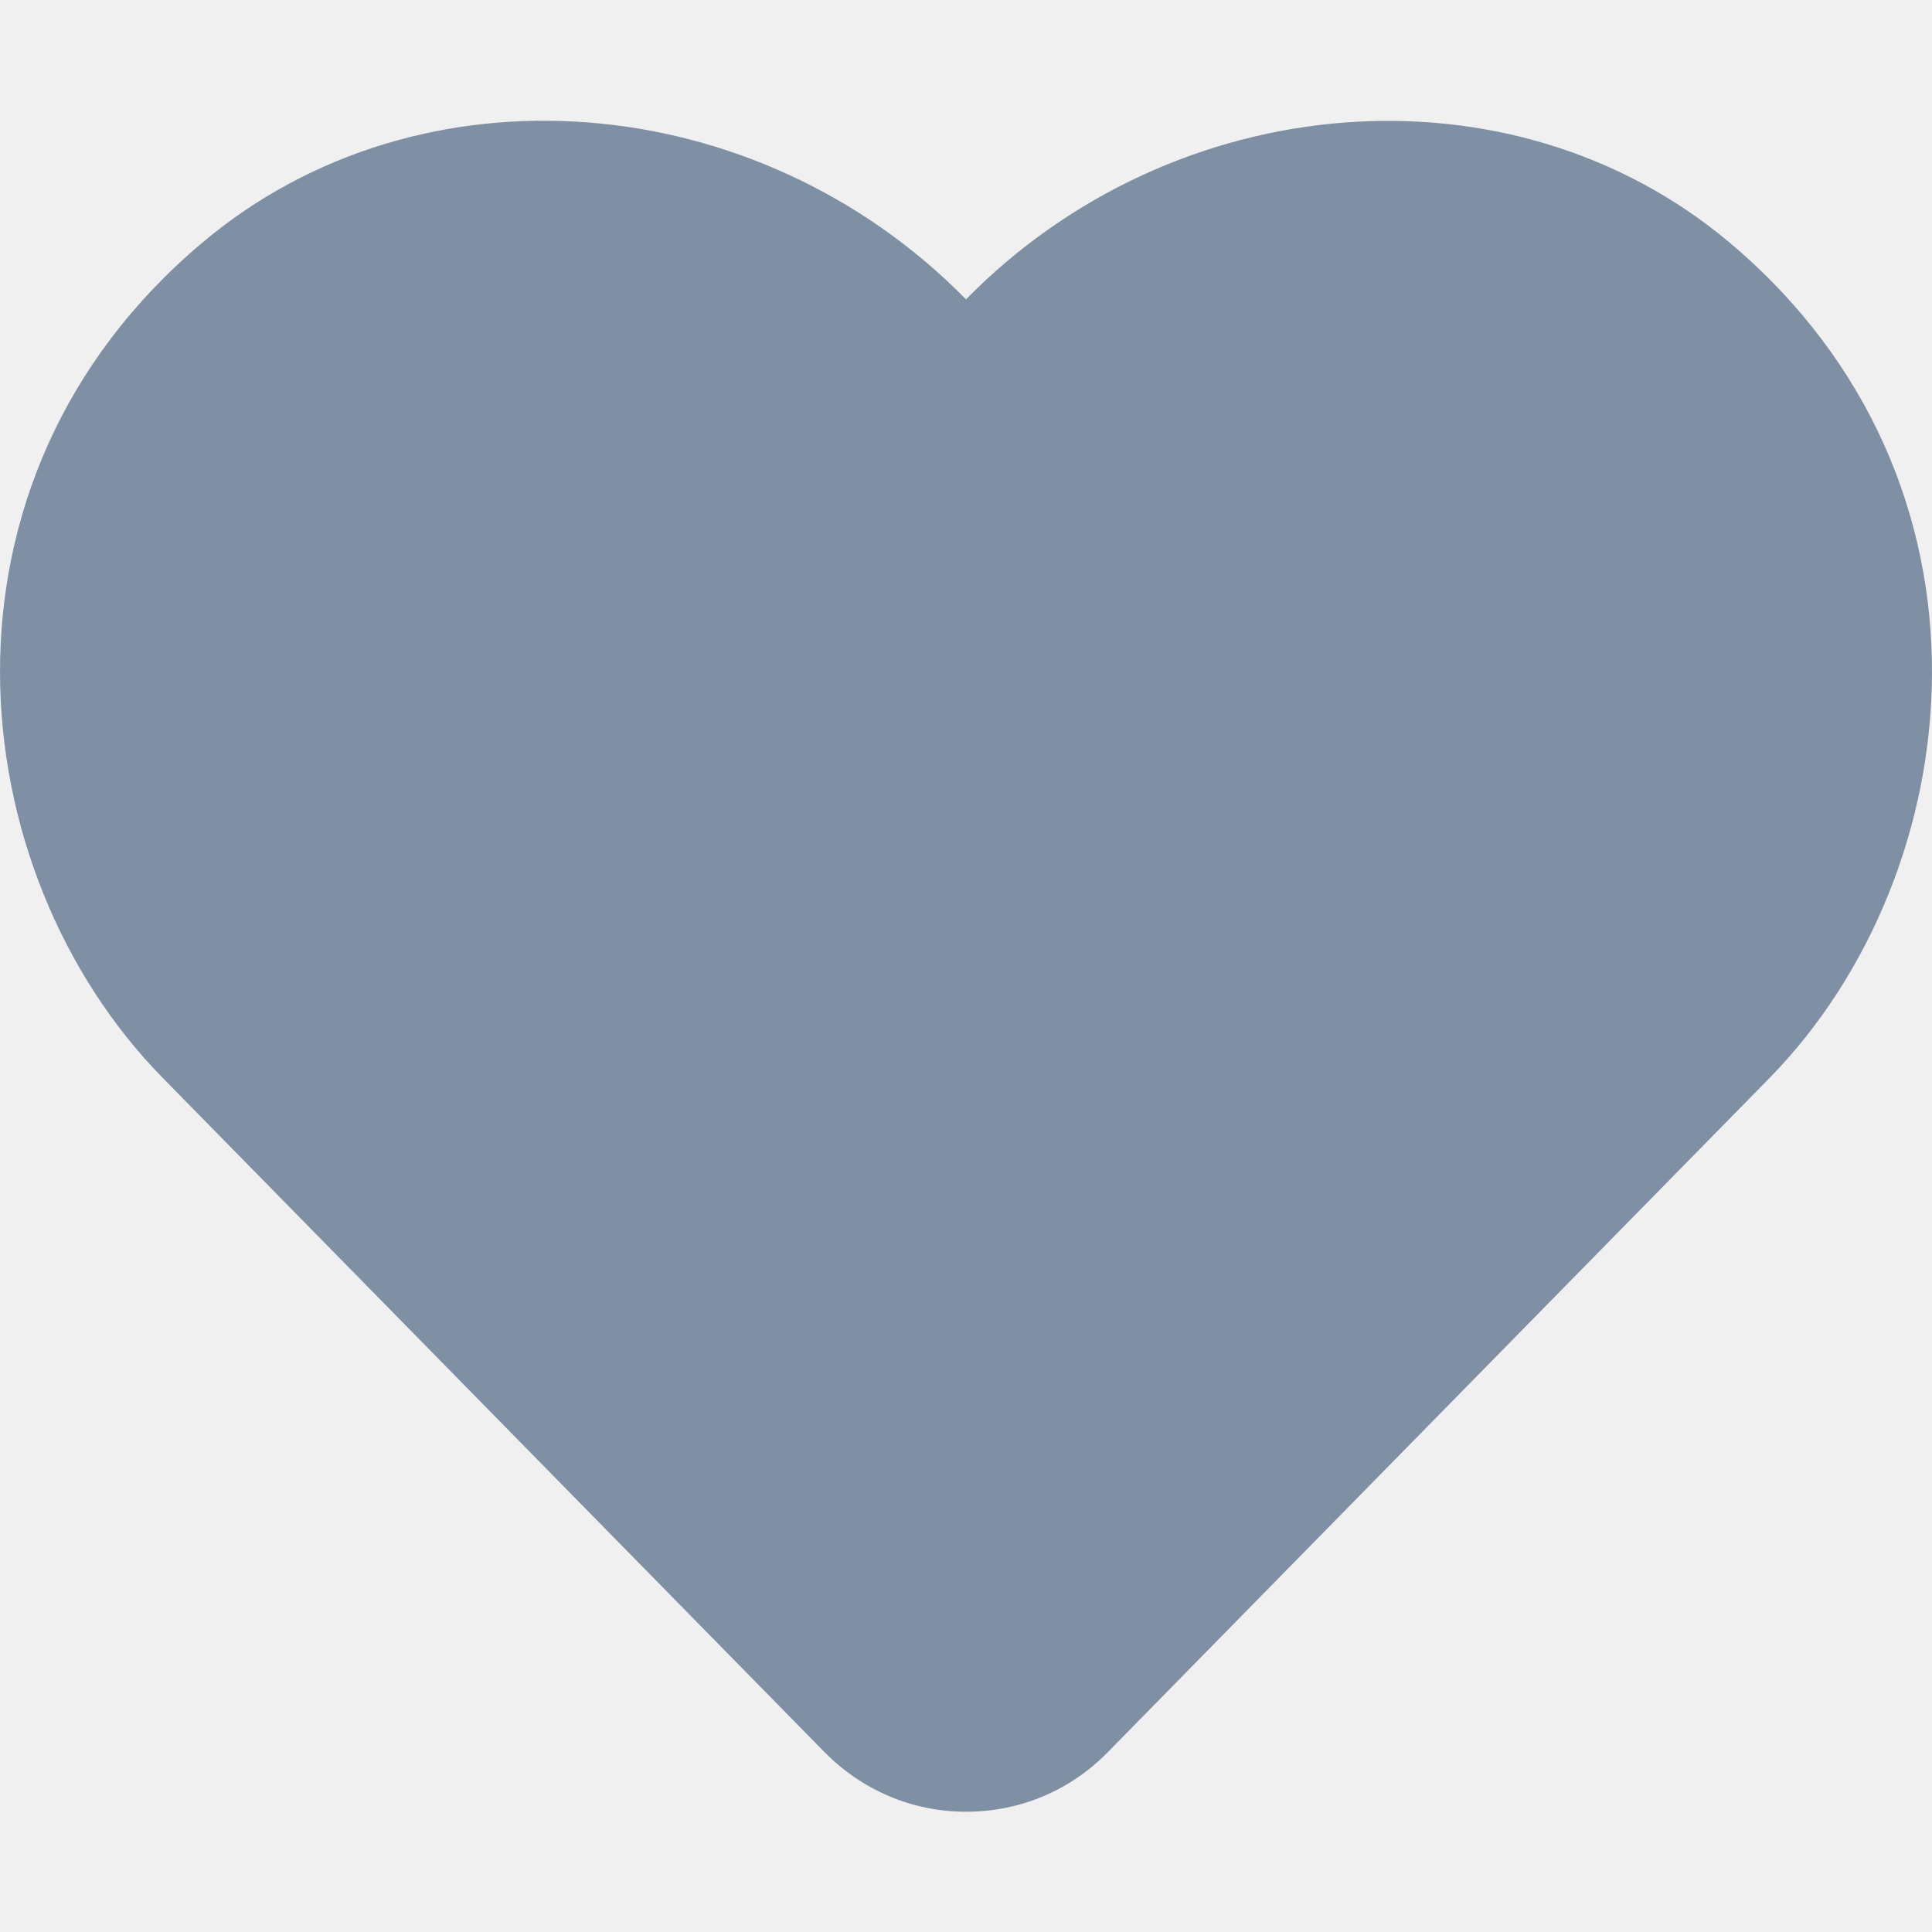
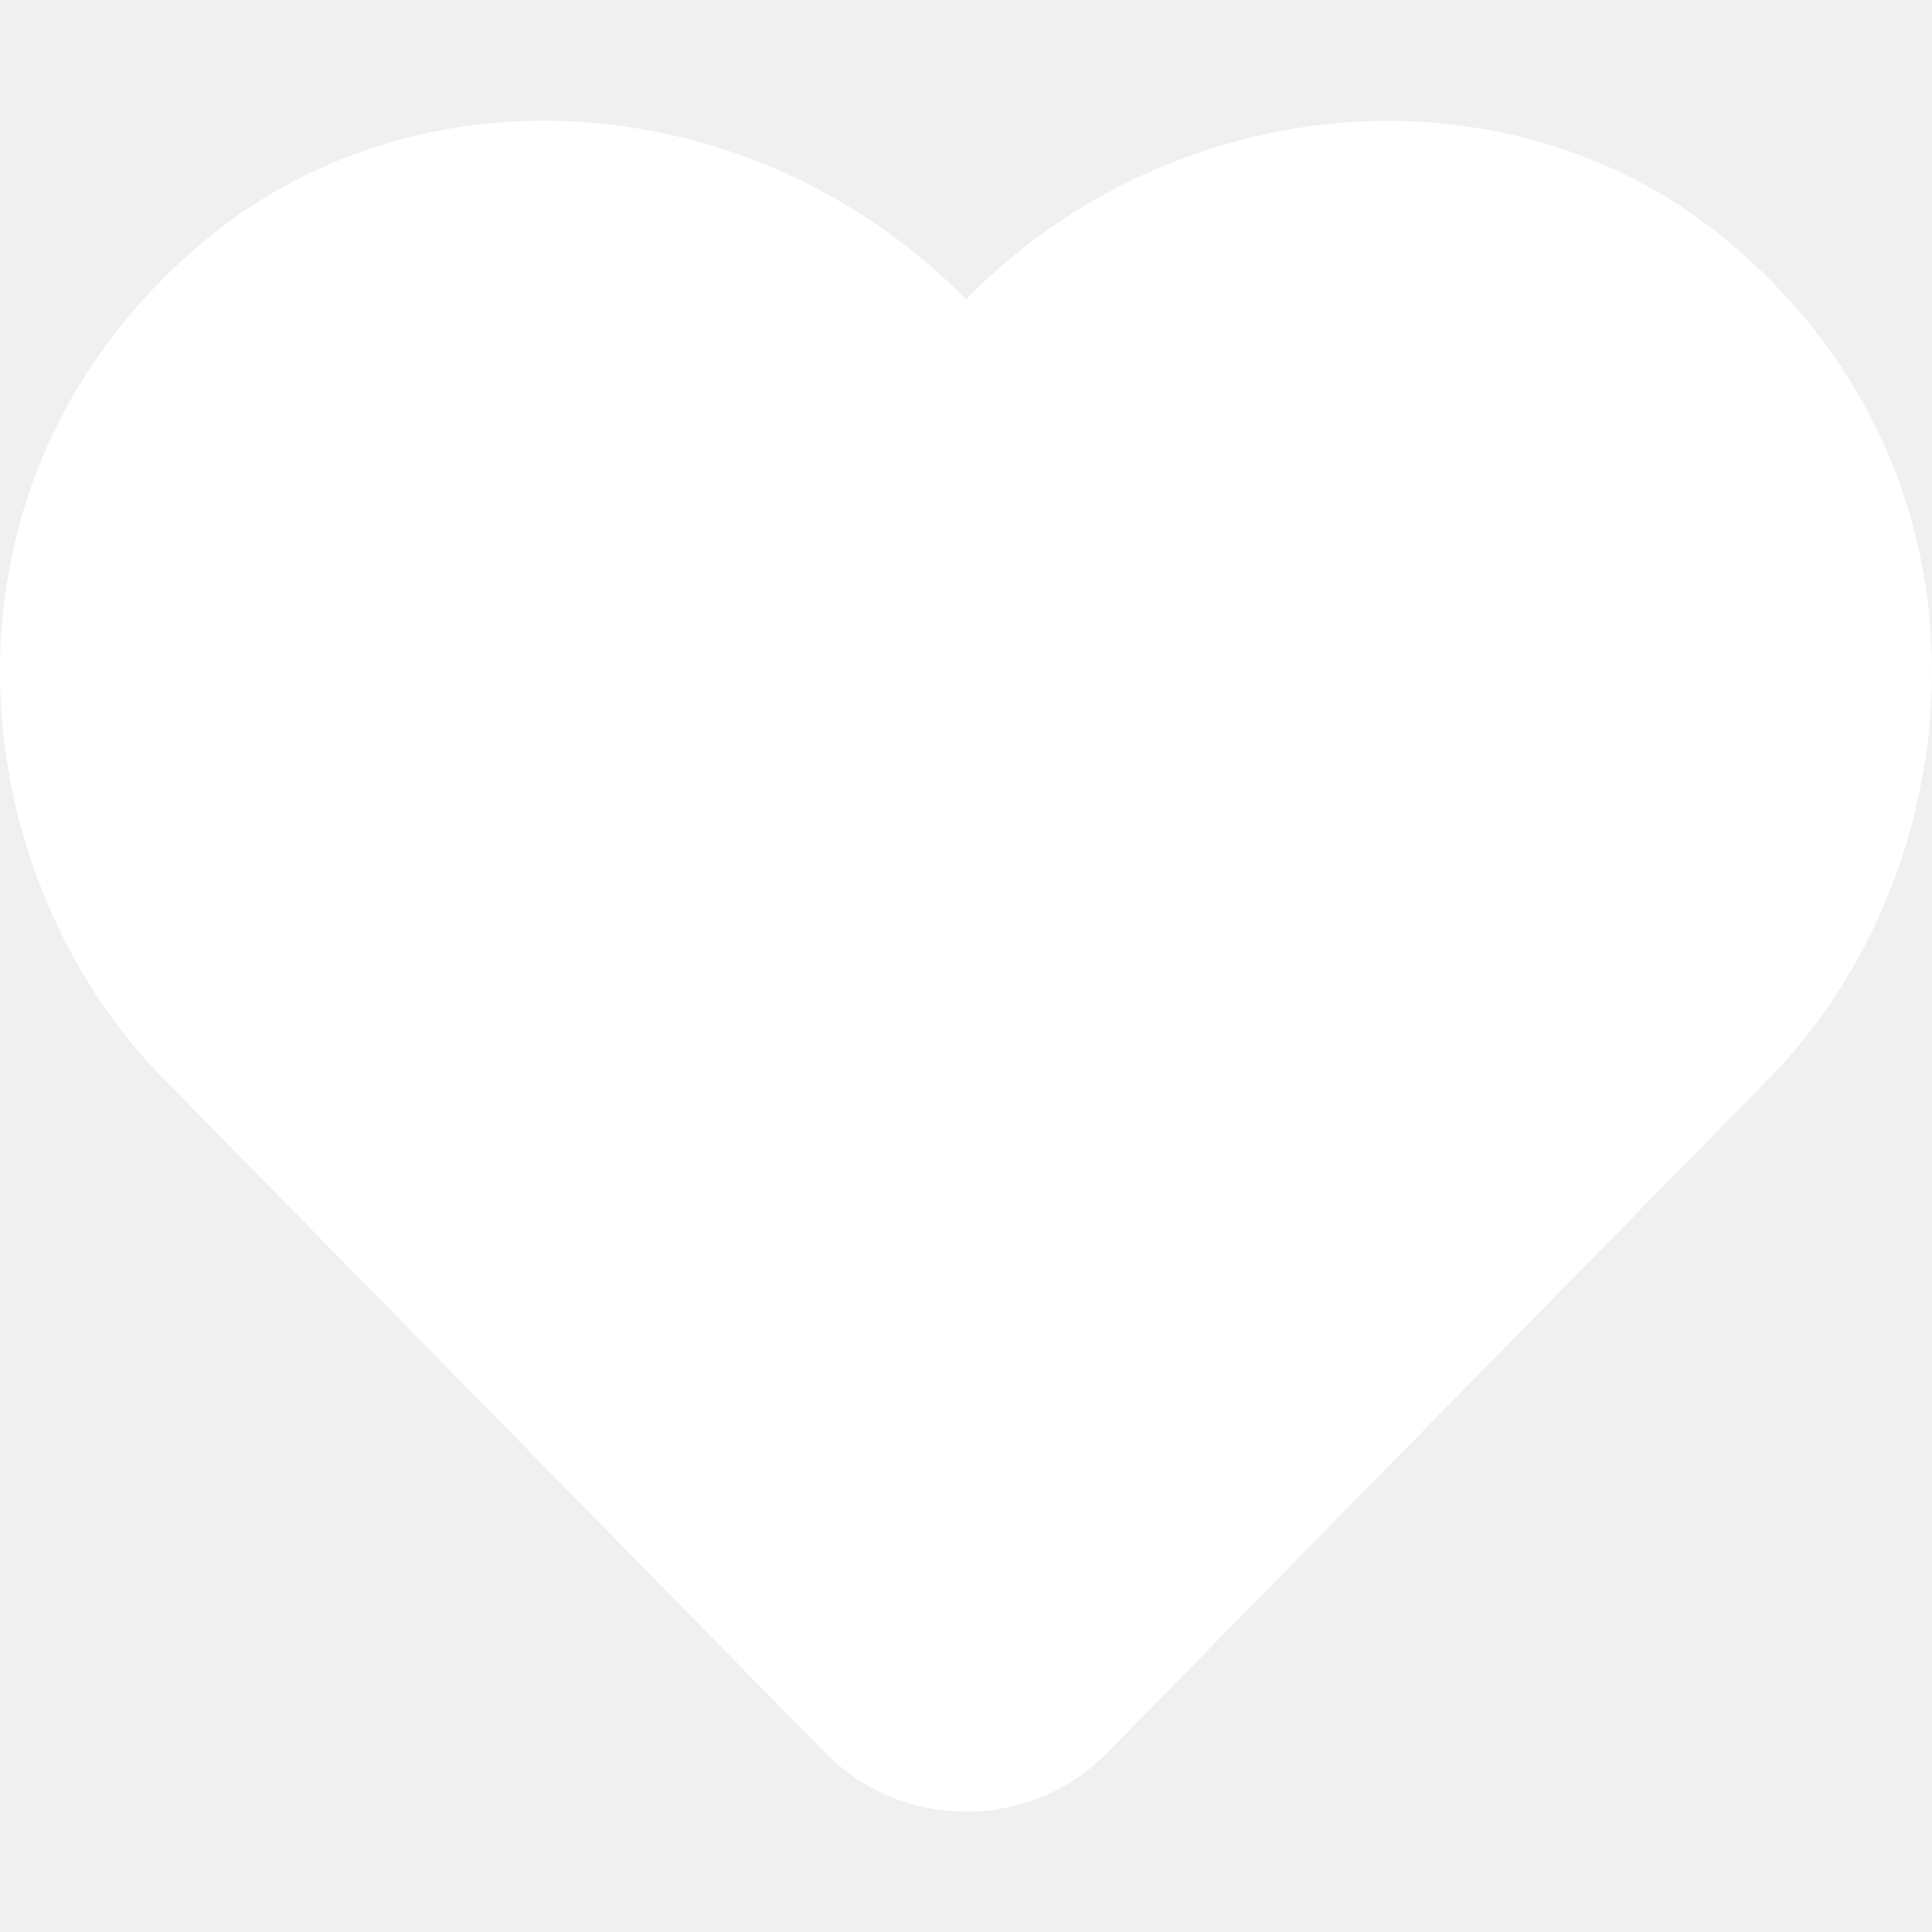
<svg xmlns="http://www.w3.org/2000/svg" xmlns:xlink="http://www.w3.org/1999/xlink" width="16px" height="16px" viewBox="0 0 16 16" version="1.1">
  <defs>
    <path d="M14.325,2.01 C12.519,0.491 9.728,0.719 8,2.479 C6.272,0.719 3.481,0.488 1.675,2.01 C-0.675,3.988 -0.331,7.213 1.344,8.923 L6.825,14.507 C7.138,14.826 7.556,15.004 8,15.004 C8.447,15.004 8.863,14.829 9.175,14.51 L14.656,8.926 C16.328,7.216 16.678,3.991 14.325,2.01 Z" id="path-1" />
  </defs>
  <g id="Icons/Solid/Heart" stroke="none" stroke-width="1" fill="none" fill-rule="evenodd">
    <mask id="mask-2" fill="white">
      <use xlink:href="#path-1" />
    </mask>
    <use id="Heart" fill-opacity="0" fill="#FFFFFF" fill-rule="nonzero" xlink:href="#path-1" />
-     <g id="👷‍♂️Atoms/Colour/Dark-Grey/100%" mask="url(#mask-2)" fill="#7F8FA4">
+     <g id="👷‍♂️Atoms/Colour/Dark-Grey/100%" mask="url(#mask-2)" fill="#ffffff">
      <rect id="Rectangle" x="0" y="0" width="16" height="16" />
    </g>
  </g>
</svg>
